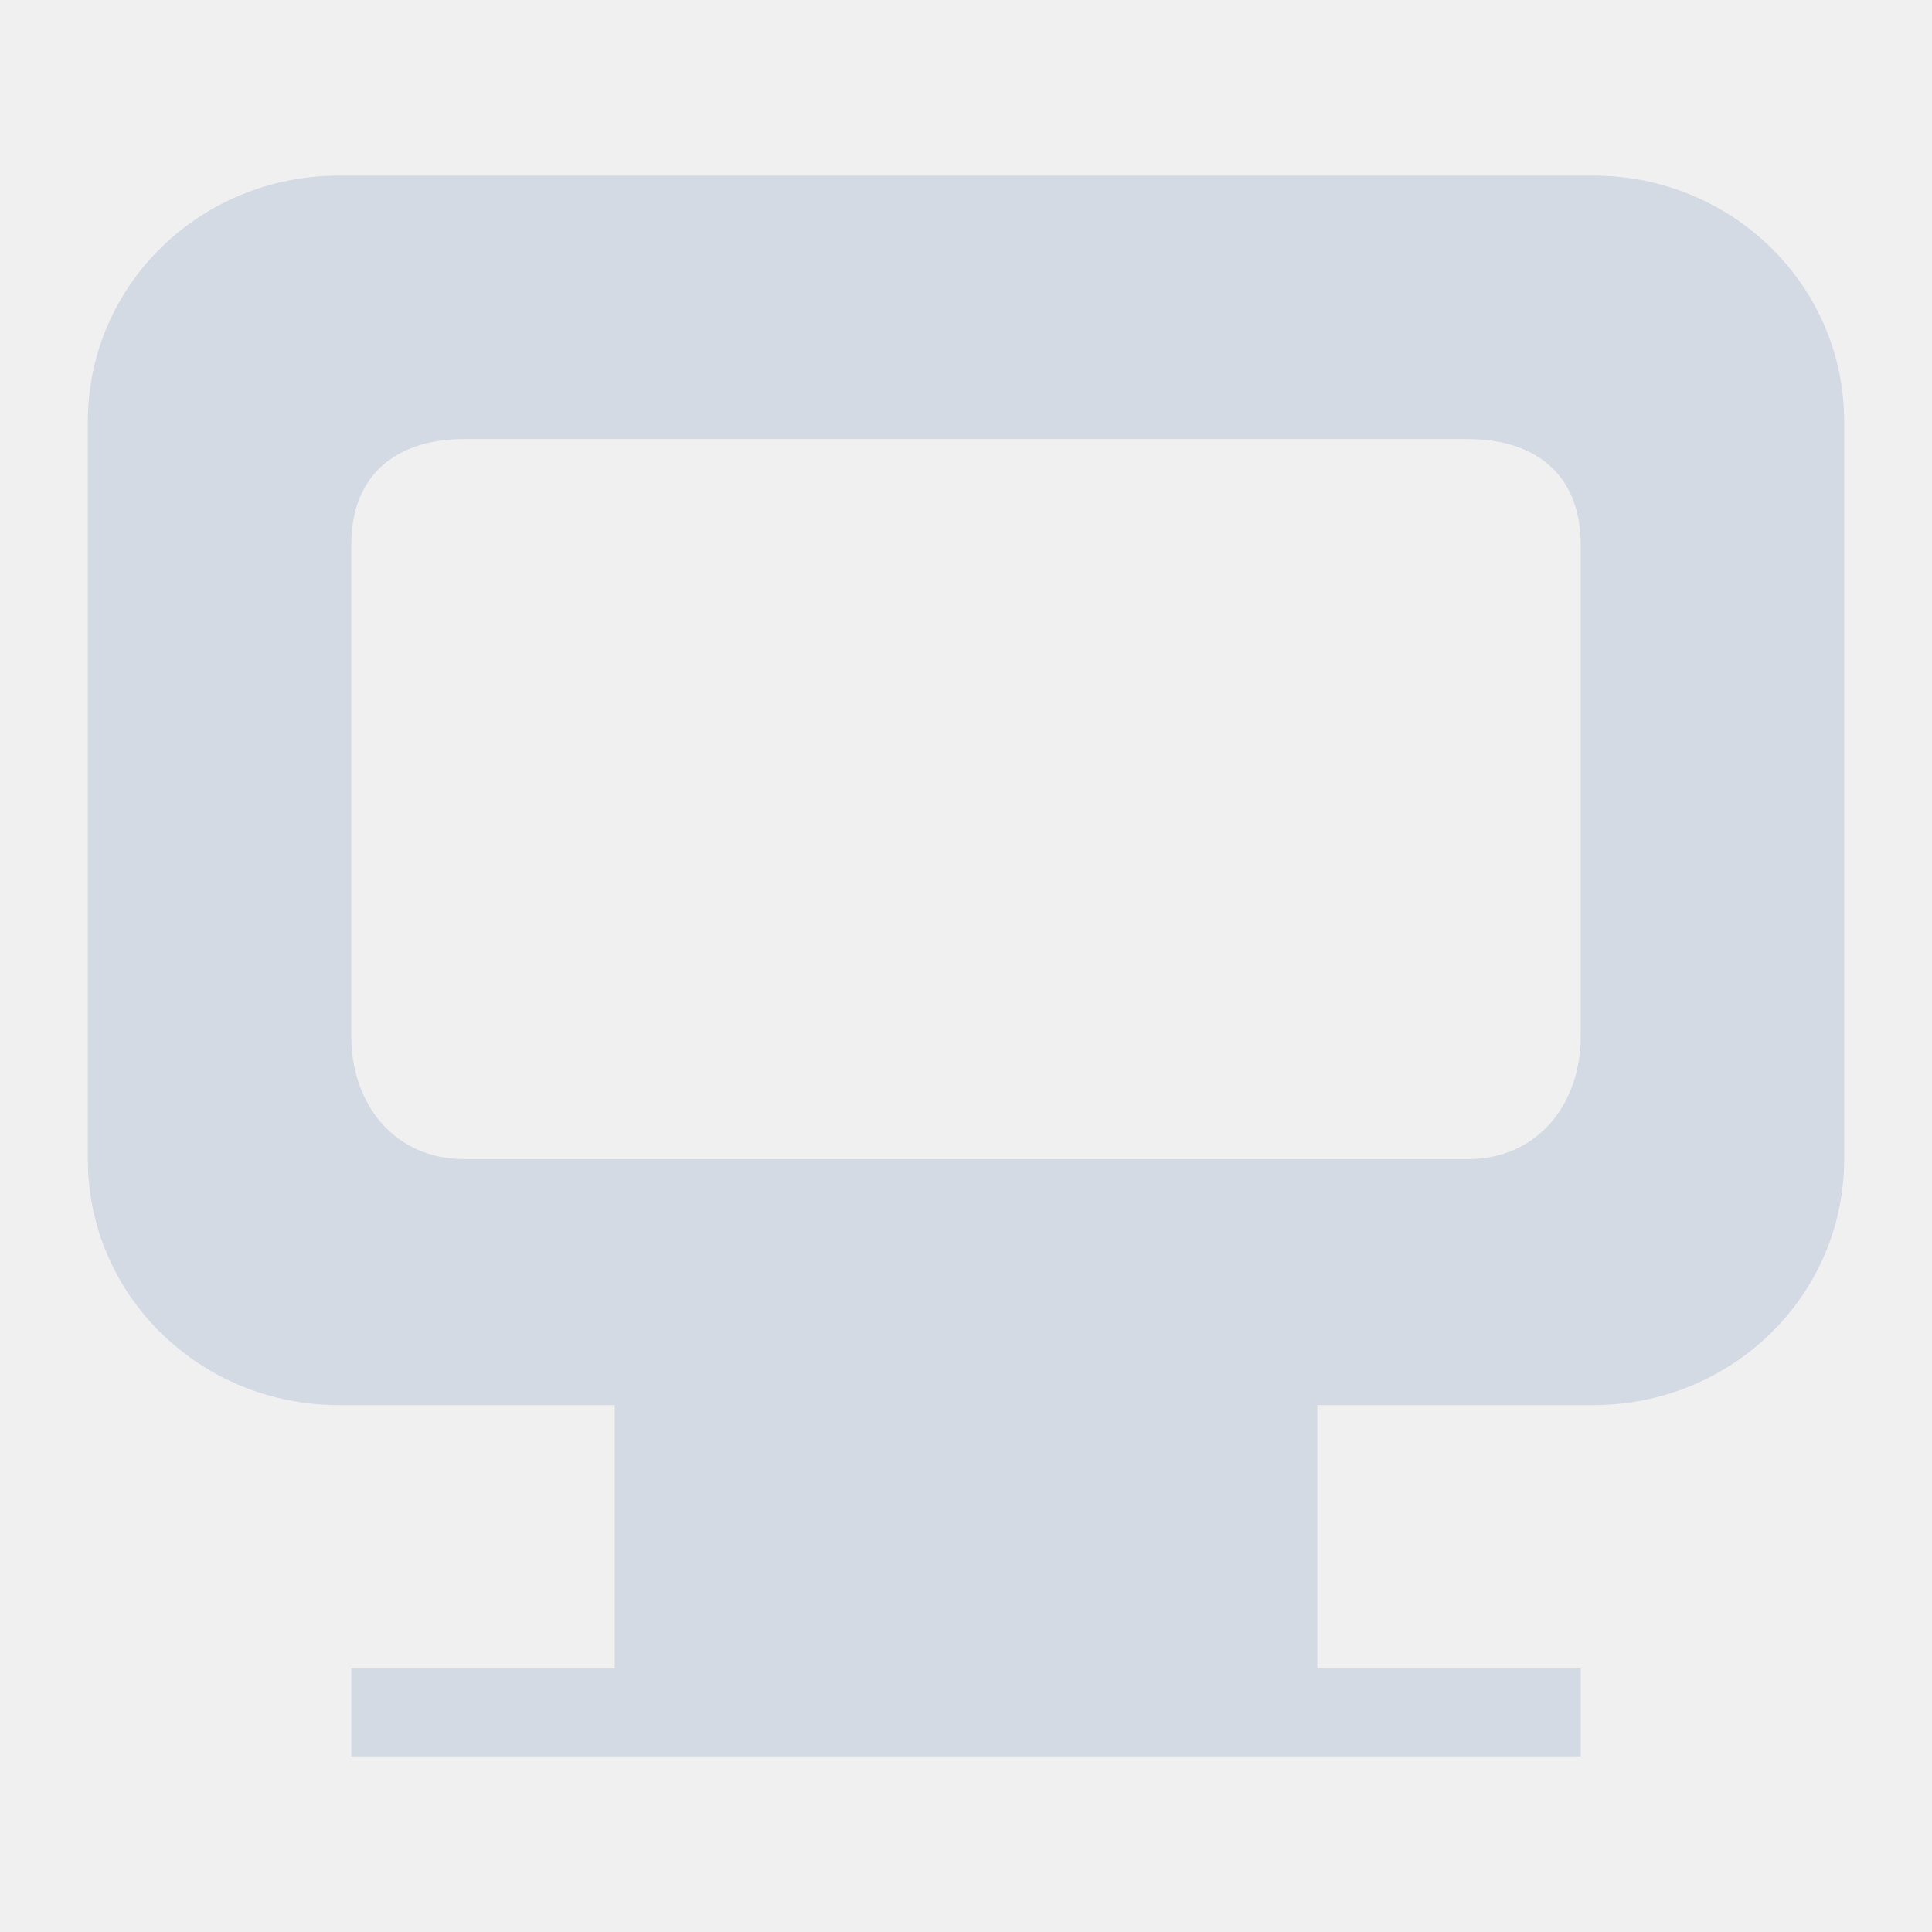
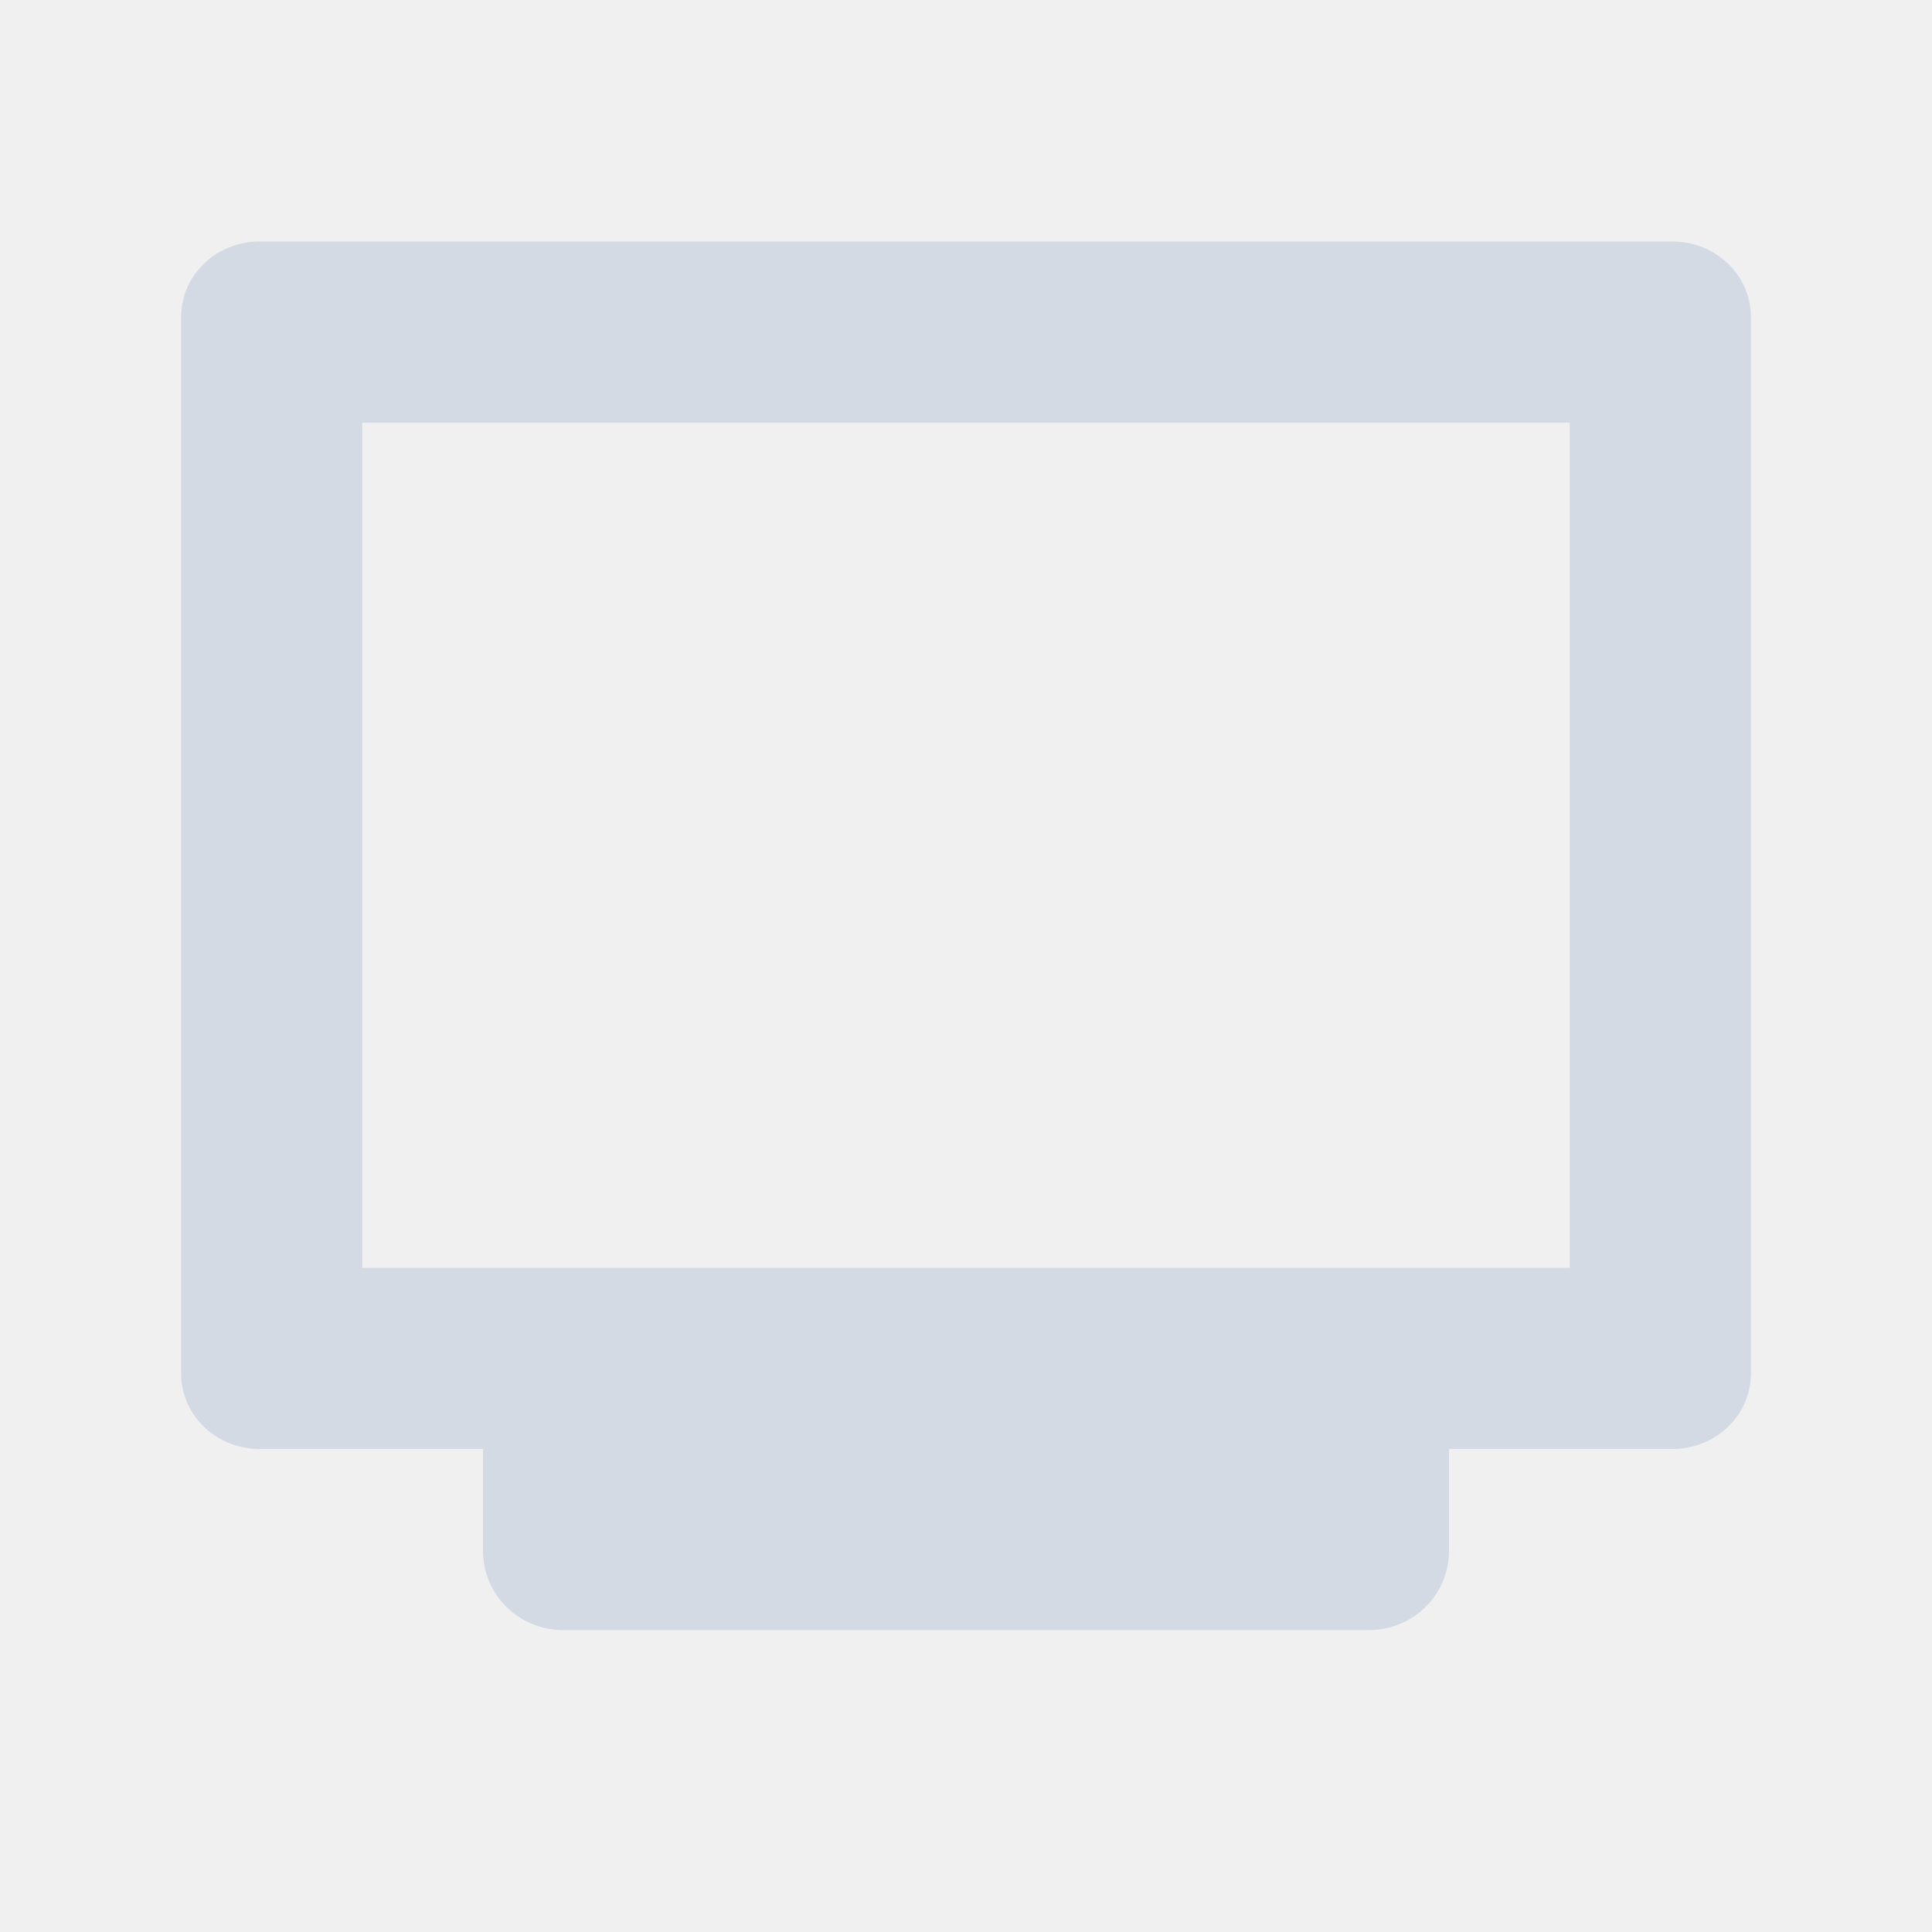
- <svg xmlns="http://www.w3.org/2000/svg" xmlns:ns1="http://www.openswatchbook.org/uri/2009/osb" width="22" height="22" version="1">
-   <defs>
-     <linearGradient id="linearGradient5606" ns1:paint="solid">
-       <stop id="stop5608" offset="0" style="stop-color:#000000" />
-     </linearGradient>
-   </defs>
-   <g id="22-22-computer-laptop" transform="translate(66,0)">
-     <rect width="22" height="22" x="-30" y="0" style="opacity:0;fill:#31363b" />
-     <g>
-       <path d="M 39.857 2 C 38.275 2 37 3.25 37 4.801 L 37 13.199 C 37 14.75 38.275 16 39.857 16 L 38.75 16 C 37.227 16 36 16.892 36 18 C 36 19.108 37.227 20 38.75 20 L 55.25 20 C 56.773 20 58 19.108 58 18 C 58 16.892 56.773 16 55.25 16 L 54.143 16 C 55.725 16 57 14.75 57 13.199 L 57 4.801 C 57 3.25 55.725 2 54.143 2 L 39.857 2 z M 41.285 5 L 52.715 5 C 53.506 5 54 5.424 54 6.199 L 54 11.801 C 54 12.576 53.506 13.199 52.715 13.199 L 41.285 13.199 C 40.494 13.199 40 12.576 40 11.801 L 40 6.199 C 40 5.424 40.494 5 41.285 5 z" transform="translate(-66,0)" style="fill:#d3dae3" />
+ <svg xmlns="http://www.w3.org/2000/svg" width="32" height="32" version="1">
+   <g id="computer" transform="translate(-2e-4,34)">
+     <rect style="opacity:0.001" width="32" height="32" x="0" y="-34" />
+     <g transform="translate(2e-4,-35)">
+       <path style="fill:#d3dae3" transform="translate(0,1)" d="M 4.301,4 C 3.581,4 3,4.558 3,5.25 v 17.5 C 3,23.442 3.581,24 4.301,24 H 8 v 1.688 C 8,26.415 8.594,27 9.332,27 H 22.668 C 23.406,27 24,26.415 24,25.688 V 24 h 3.699 C 28.419,24 29,23.442 29,22.75 V 5.25 C 29,4.558 28.419,4 27.699,4 Z M 6,7 H 26 V 21 H 24 8 6 Z" />
    </g>
  </g>
-   <g id="16-16-computer">
-     <rect width="15.989" height="15.989" x="0" y="26.01" style="opacity:0;fill:#00000f" />
-     <path d="M 3 28 C 1.892 28 1 28.892 1 30 L 1 36 C 1 37.108 1.892 38 3 38 L 5 38 L 5 40 L 3 40 L 3 41 L 13 41 L 13 40 L 11 40 L 11 38 L 13 38 C 14.108 38 15 37.108 15 36 L 15 30 C 15 28.892 14.108 28 13 28 L 3 28 z M 4 30 L 12 30 C 12.554 30 13 30.446 13 31 L 13 35 C 13 35.554 12.554 36 12 36 L 4 36 C 3.446 36 3 35.554 3 35 L 3 31 C 3 30.446 3.446 30 4 30 z" style="fill:#d3dae3" />
-   </g>
-   <g id="16-16-computer-laptop">
-     <rect width="16" height="16" x="36" y="26" style="opacity:0;fill:#31363b" />
-     <g transform="translate(53,50)">
-       <path d="M 39 28 C 37.892 28 37 28.892 37 30 L 37 36 C 37 37.108 37.892 38 39 38 L 38 38 C 36.892 38 36 38.669 36 39.5 C 36 40.331 36.892 41 38 41 L 50 41 C 51.108 41 52 40.331 52 39.5 C 52 38.669 51.108 38 50 38 L 49 38 C 50.108 38 51 37.108 51 36 L 51 30 C 51 28.892 50.108 28 49 28 L 39 28 z M 40 30 L 48 30 C 48.554 30 49 30.446 49 31 L 49 35 C 49 35.554 48.554 36 48 36 L 40 36 C 39.446 36 39 35.554 39 35 L 39 31 C 39 30.446 39.446 30 40 30 z" transform="translate(-53,-50)" style="fill:#d3dae3" />
-     </g>
-   </g>
-   <g id="22-22-computer" transform="translate(33,-1.5113048e-5)">
-     <rect width="22" height="22" x="-33" y="0" style="opacity:0;fill:#31363b" />
-     <path d="M 3.857 2 C 2.275 2 1 3.25 1 4.801 L 1 13.199 C 1 14.75 2.275 16 3.857 16 L 7 16 L 7 19 L 4 19 L 4 20 L 18 20 L 18 19 L 15 19 L 15 16 L 18.143 16 C 19.725 16 21 14.75 21 13.199 L 21 4.801 C 21 3.25 19.725 2 18.143 2 L 3.857 2 z M 5.285 5 L 16.715 5 C 17.506 5 18 5.424 18 6.199 L 18 11.801 C 18 12.576 17.506 13.199 16.715 13.199 L 5.285 13.199 C 4.494 13.199 4 12.576 4 11.801 L 4 6.199 C 4 5.424 4.494 5 5.285 5 z" transform="translate(-33,1.5113048e-5)" style="fill:#d3dae3" />
-   </g>
-   <g id="computer">
-     <rect width="32" height="32" x="0" y="-34" style="opacity:0.001" />
-     <g transform="translate(2e-4,-35)">
-       <rect width="21" height="16" x="-28" y="-24" rx="1.313" ry="1.333" transform="matrix(0,-1,-1,0,0,0)" style="fill:#8e8e8e" />
-       <rect width="20" height="26" x="-25" y="-29" rx="1.25" ry="1.3" transform="matrix(0,-1,-1,0,0,0)" style="fill:#4f4f4f" />
-       <rect width="16" height="22" x="-23" y="-27" rx="0" ry="0" transform="matrix(0,-1,-1,0,0,0)" style="opacity:0.4" />
-       <path d="M 4.301,5 C 3.581,5 3,5.558 3,6.25 l 0,1 C 3,6.558 3.581,6 4.301,6 l 23.398,0 c 0.72,0 1.301,0.557 1.301,1.25 l 0,-1 C 29,5.558 28.419,5 27.699,5 L 4.301,5 Z" style="opacity:0.1;fill:#d3dae3" />
-       <path d="m 8,26.688 0,1 C 8,28.415 8.595,29 9.334,29 l 13.332,0 C 23.405,29 24,28.415 24,27.688 l 0,-1 C 24,27.415 23.405,28 22.666,28 L 9.334,28 C 8.595,28 8,27.415 8,26.688 Z" style="opacity:0.2" />
-       <path d="m 3,23.75 0,1 C 3,25.442 3.581,26 4.301,26 l 23.398,0 c 0.72,0 1.301,-0.558 1.301,-1.25 l 0,-1 c 0,0.692 -0.581,1.25 -1.301,1.25 l -23.398,0 c -0.72,0 -1.301,-0.558 -1.301,-1.25 z" style="opacity:0.2" />
-       <rect style="opacity:0.1;fill:#ffffff" width="1" height="22" x="-24" y="-27" rx="0" ry="0" transform="matrix(0,-1,-1,0,0,0)" />
-     </g>
-   </g>
-   <g id="computer-laptop">
-     <rect width="32" height="32" x="36" y="-34" style="opacity:0.001" />
+   <g id="computer-laptop" transform="translate(-4.0002,34)">
+     <rect style="opacity:0.001" width="32" height="32" x="36" y="-34" />
    <g transform="translate(36,-35)">
-       <rect width="3" height="30" x="-27" y="-31" rx="1" ry="1" transform="matrix(0,-1,-1,0,0,0)" style="fill:#8e8e8e" />
-       <path d="M 29,22.75 29,7.25 C 29,6.558 28.42,6 27.7,6 L 4.3,6 C 3.58,6 3,6.558 3,7.25 l 0,15.5 C 3,23.442 3.58,24 4.3,24 l 23.4,0 c 0.72,0 1.3,-0.557 1.3,-1.25 z" style="fill:#4f4f4f" />
-       <path d="M 27,22 27,8 5,8 5,22 Z" style="opacity:0.4" />
-       <path d="M 4.301,6 C 3.581,6 3,6.558 3,7.25 l 0,1 C 3,7.558 3.581,7 4.301,7 l 23.398,0 c 0.72,0 1.301,0.557 1.301,1.25 l 0,-1 C 29,6.558 28.419,6 27.699,6 Z" style="opacity:0.1;fill:#d3dae3" />
-       <path d="m 3,22.75 0,1 C 3,24.442 3.581,25 4.301,25 l 23.398,0 c 0.72,0 1.301,-0.558 1.301,-1.25 l 0,-1 c 0,0.692 -0.581,1.25 -1.301,1.25 l -23.398,0 c -0.72,0 -1.301,-0.558 -1.301,-1.25 z" style="opacity:0.2" />
-       <path d="m 1,26 0,1 c 0,0.554 0.446,1 1,1 l 28,0 c 0.554,0 1,-0.446 1,-1 l 0,-1 c 0,0.554 -0.446,1 -1,1 L 2,27 C 1.446,27 1,26.554 1,26 Z" style="opacity:0.2" />
-       <path style="opacity:0.1;fill:#ffffff" d="m 27,23 0,-1 -22,0 0,1 z" />
+       <path style="fill:#d3dae3" transform="translate(-31.9998,1)" d="M 36.299,5 C 35.579,5 35,5.558 35,6.25 v 15.5 C 35,22.442 35.579,23 36.299,23 H 34 c -0.554,0 -1,0.446 -1,1 v 1 c 0,0.554 0.446,1 1,1 h 28 c 0.554,0 1,-0.446 1,-1 v -1 c 0,-0.554 -0.446,-1 -1,-1 H 59.699 C 60.419,23 61,22.442 61,21.75 V 6.25 C 61,5.558 60.419,5 59.699,5 Z M 38,8 H 58 V 20 H 38 Z" />
    </g>
  </g>
</svg>
